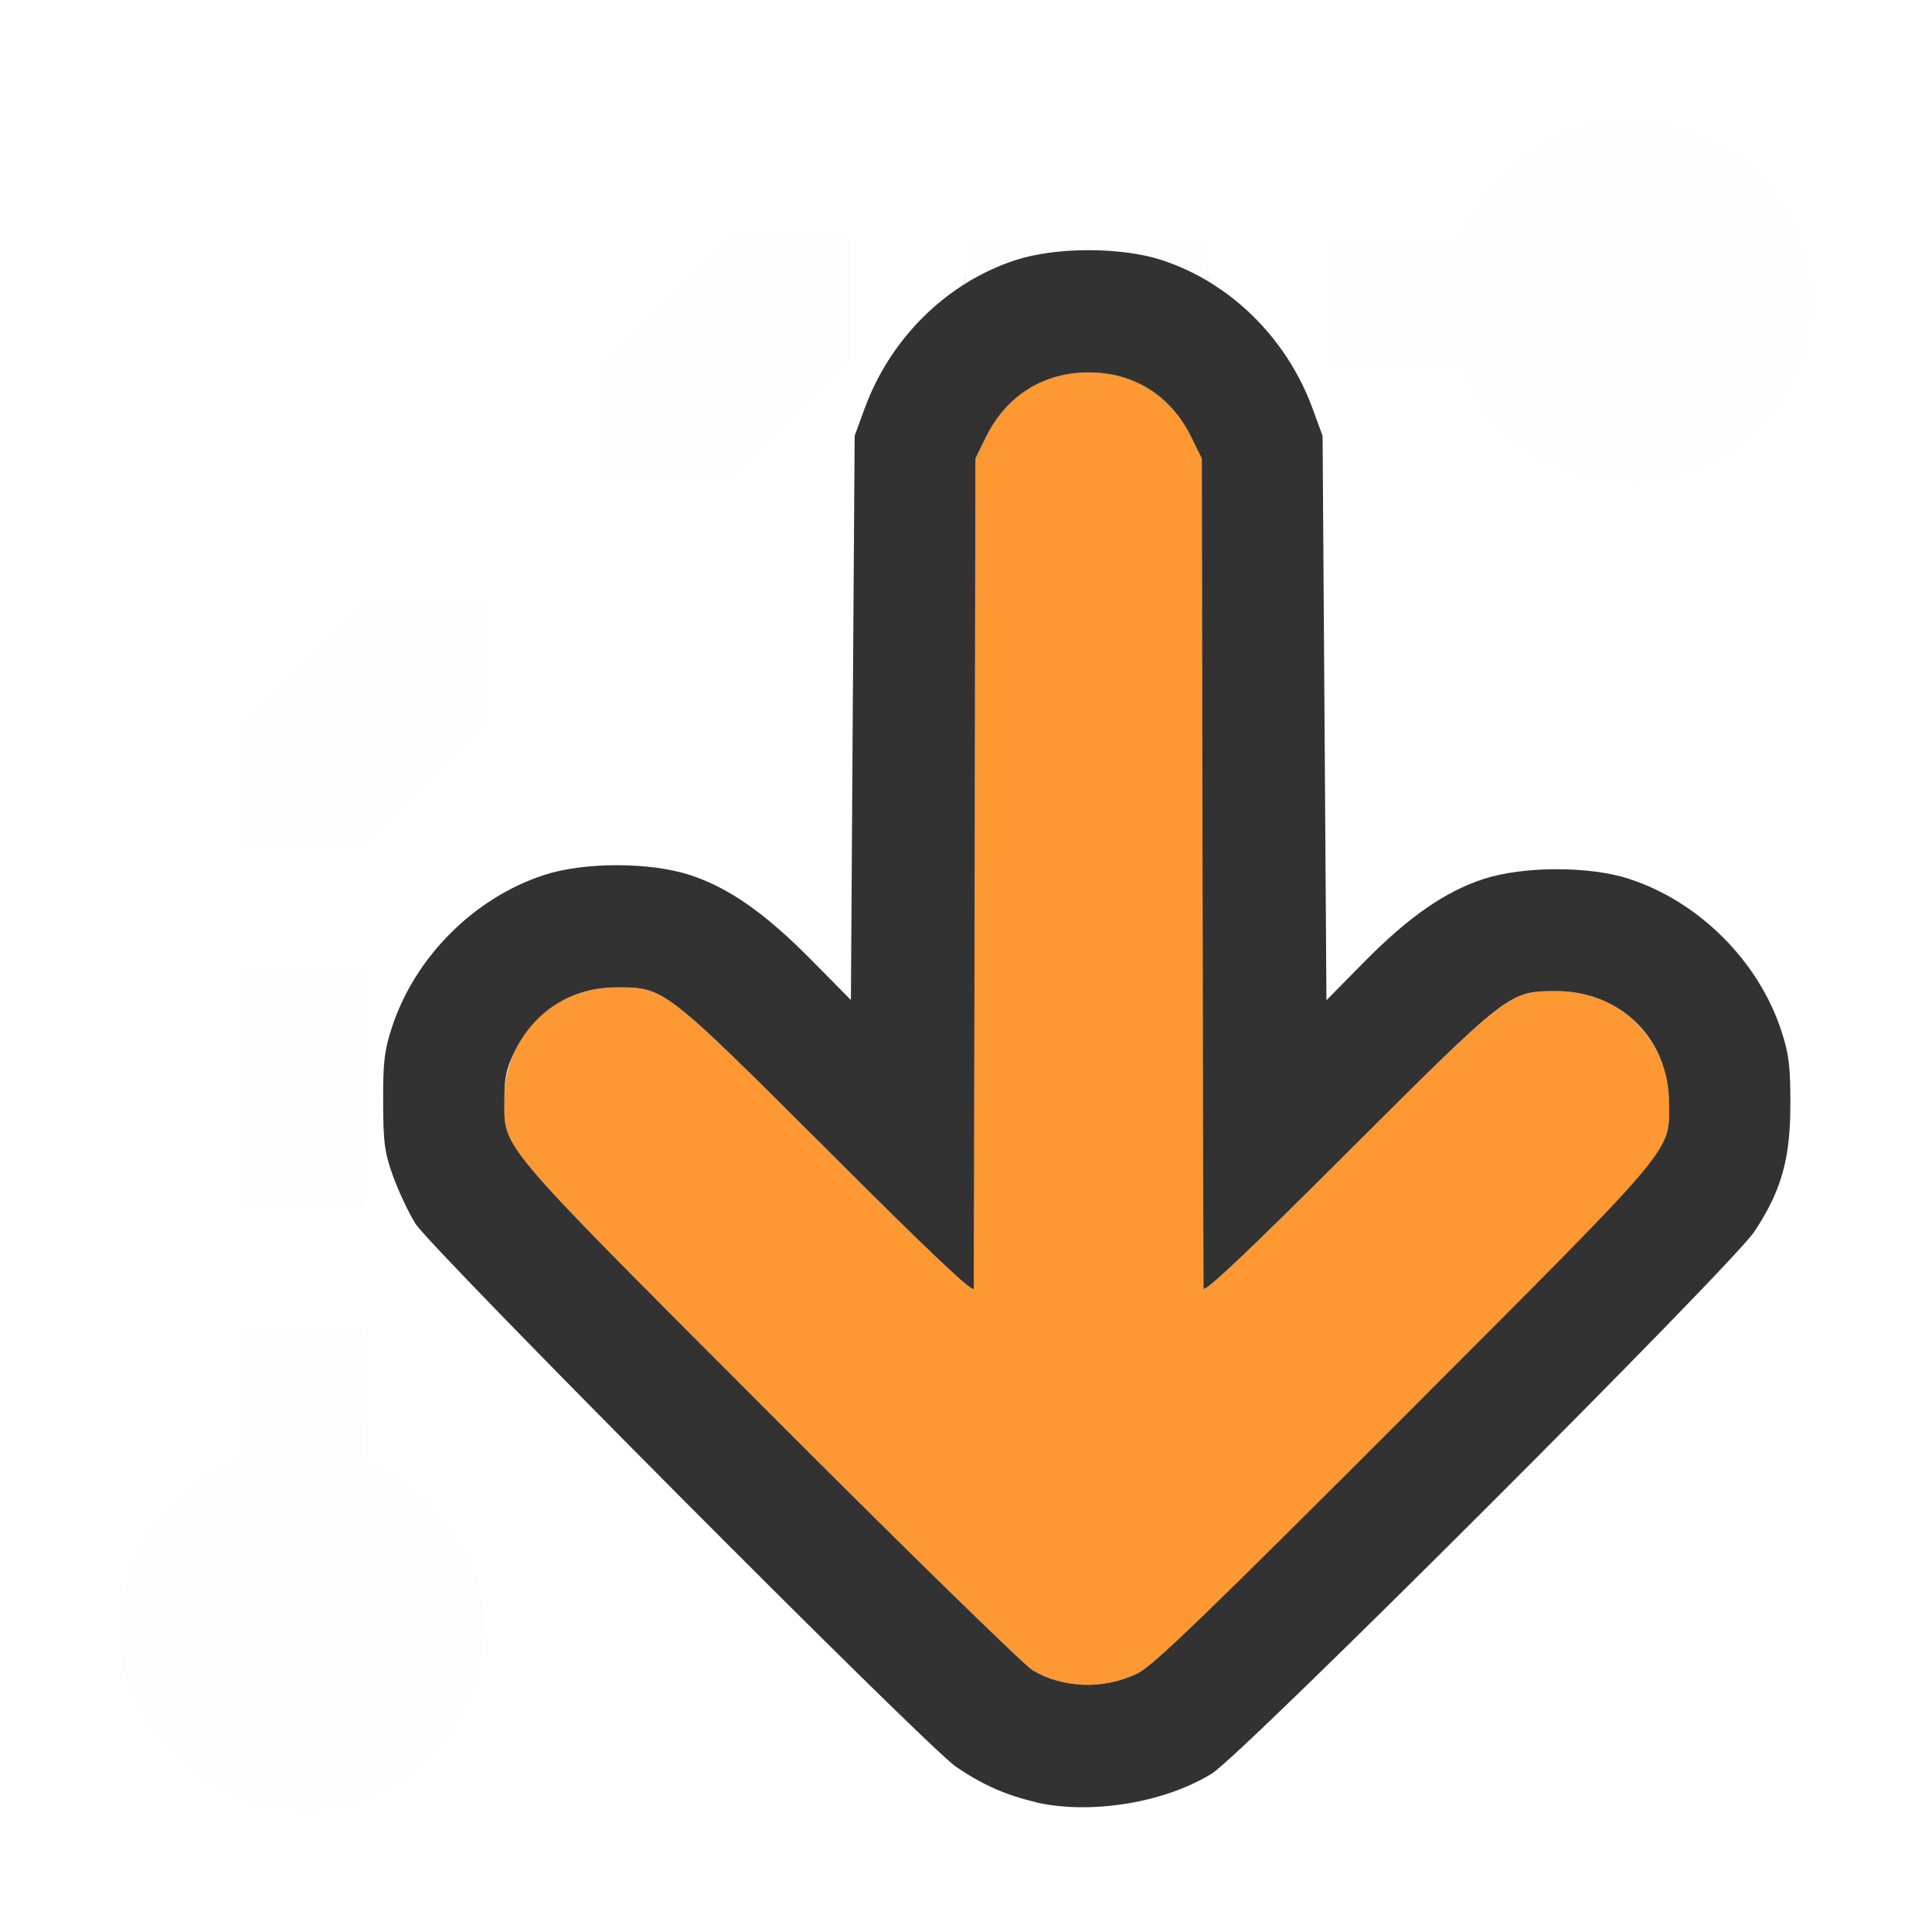
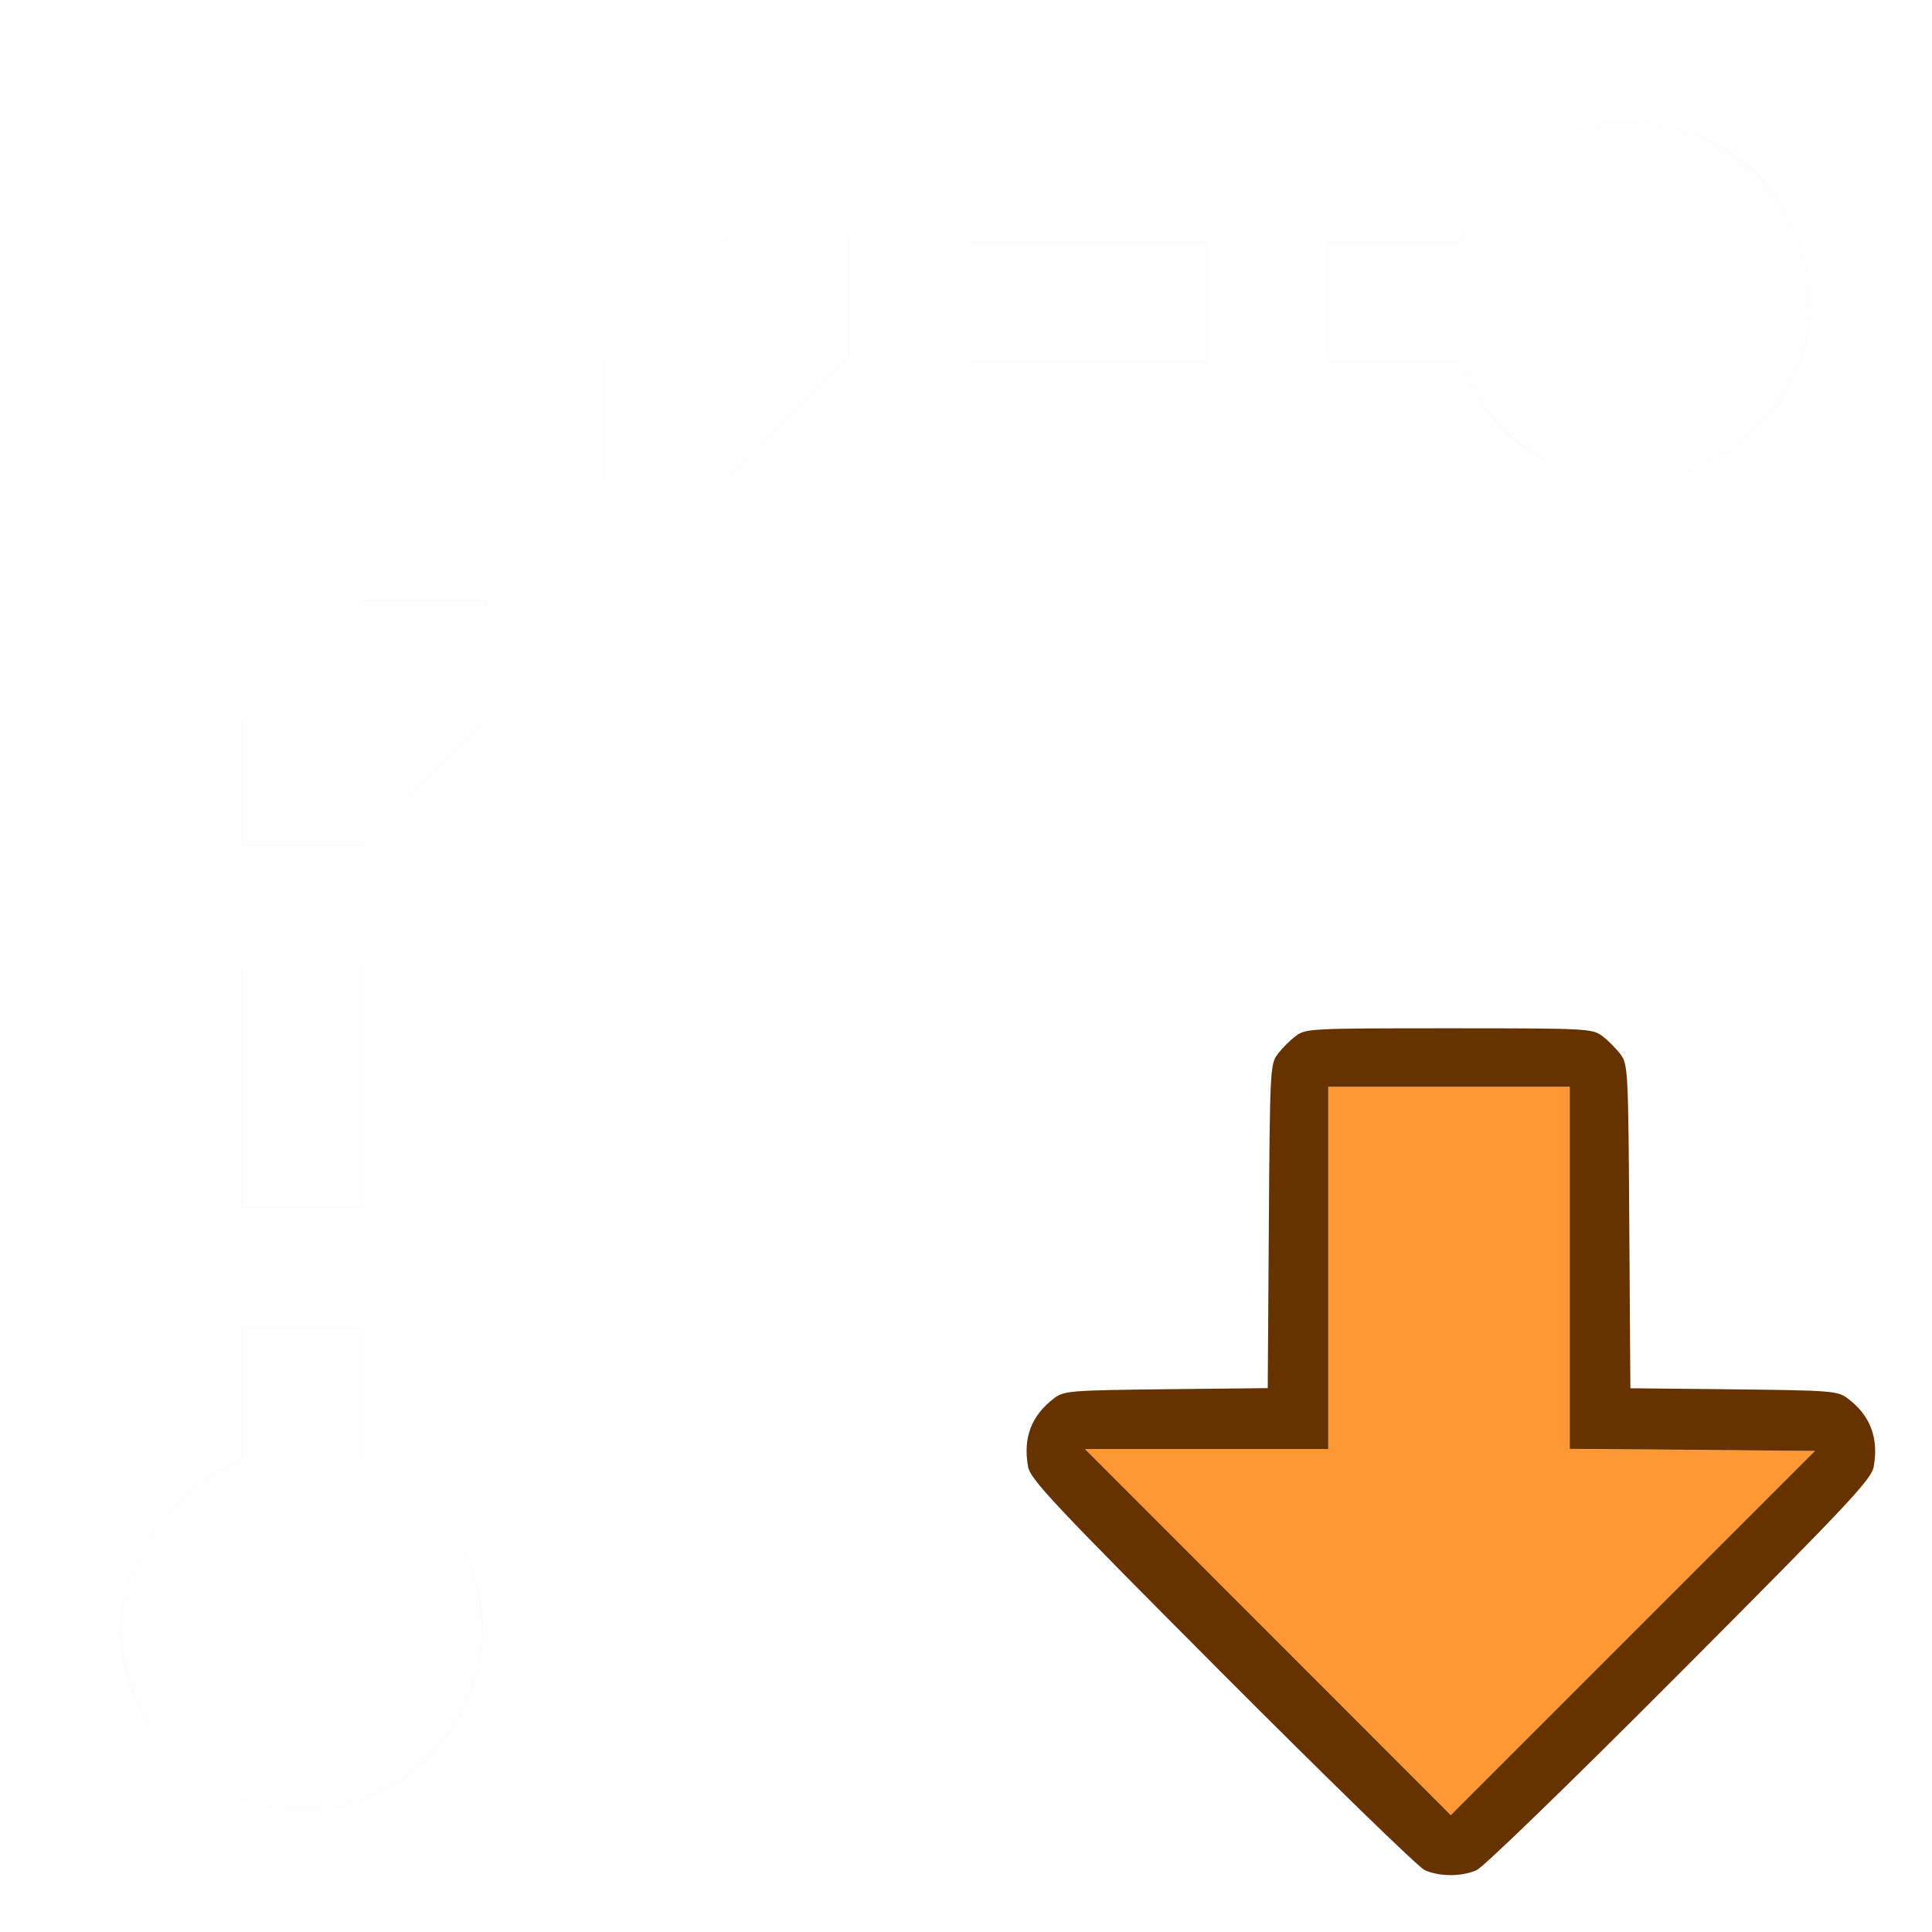
<svg xmlns="http://www.w3.org/2000/svg" version="1.1" id="svg2" width="16" height="16" viewBox="0 0 16 16">
  <defs id="defs6" />
  <g id="MOTIONPATHS_CLEAR">
-     <path style="fill:#ffffff;stroke-width:0.031" d="M 0,8 V 0 h 8 8 v 8 8 H 8 0 Z m 2.858,6.952 C 3.658,14.744 4.156,13.924 3.953,13.147 3.846,12.734 3.56,12.368 3.2,12.182 L 3,12.078 3,11.539 3,11 H 2.5 2 l -1.156e-4,0.539 -1.157e-4,0.539 -0.2,0.103 c -0.36,0.186 -0.646,0.552 -0.753,0.965 -0.277,1.065 0.745,2.083 1.811,1.805 z m 6.791,-0.086 c 0.125,-0.044 0.301,-0.125 0.391,-0.181 0.252,-0.157 4.303,-4.204 4.49,-4.486 0.225,-0.339 0.299,-0.601 0.299,-1.059 0,-0.312 -0.013,-0.414 -0.075,-0.605 C 14.564,7.958 14.073,7.468 13.495,7.278 13.165,7.17 12.616,7.17 12.285,7.279 11.967,7.383 11.665,7.593 11.297,7.966 L 10.984,8.282 10.969,5.946 10.953,3.609 10.87,3.381 C 10.725,2.984 10.4,2.565 10.102,2.39 10.007,2.335 10,2.318 10,2.165 V 2 H 9 8 V 2.17 C 8,2.336 7.996,2.343 7.867,2.432 7.573,2.635 7.3,3.001 7.161,3.382 L 7.078,3.609 7.062,5.946 7.047,8.282 6.719,7.95 C 6.336,7.562 6.036,7.353 5.715,7.247 c -0.332,-0.109 -0.879,-0.109 -1.211,0 C 3.926,7.436 3.436,7.927 3.247,8.505 3.183,8.699 3.172,8.795 3.173,9.125 3.174,9.465 3.185,9.545 3.256,9.743 3.301,9.867 3.384,10.043 3.44,10.133 c 0.13,0.209 4.227,4.325 4.474,4.495 0.372,0.256 0.692,0.345 1.18,0.328 0.249,-0.009 0.383,-0.03 0.555,-0.09 z M 3,9 V 8 H 2.5 2 v 1 1 H 2.5 3 Z M 3.523,6.493 4.031,5.985 V 5.477 4.969 H 3.524 3.016 L 2.508,5.476 2,5.984 V 6.492 7 h 0.507 0.507 z m 3,-3 L 7.031,2.985 V 2.477 1.969 H 6.524 6.016 L 5.508,2.476 5,2.984 V 3.492 4 H 5.507 6.015 Z M 13.858,3.952 C 14.658,3.744 15.156,2.924 14.953,2.147 14.744,1.341 13.926,0.844 13.147,1.047 12.734,1.154 12.368,1.44 12.182,1.8 L 12.078,2 11.539,2 11,2 V 2.5 3 l 0.539,1.156e-4 0.539,1.156e-4 0.103,0.2 c 0.308,0.596 1.031,0.92 1.677,0.752 z" id="path825" />
-     <path style="fill:#fefefe;stroke-width:0.031" d="M 2.129,14.951 C 1.338,14.738 0.846,13.917 1.047,13.147 1.154,12.734 1.44,12.368 1.8,12.182 L 2,12.078 2,11.539 2,11 H 2.5 3 l 1.156e-4,0.539 1.156e-4,0.539 0.2,0.103 c 0.594,0.307 0.92,1.031 0.753,1.672 -0.211,0.81 -1.04,1.308 -1.825,1.097 z M 2,9 V 8 H 2.5 3 v 1 1 H 2.5 2 Z M 2,6.492 V 5.984 L 2.508,5.476 3.016,4.969 H 3.524 4.031 V 5.477 5.985 L 3.523,6.493 3.015,7 H 2.507 2 Z m 3,-3 V 2.984 L 5.508,2.476 6.016,1.969 H 6.524 7.031 V 2.477 2.985 L 6.523,3.493 6.015,4 H 5.507 5 Z m 8.133,0.46 C 12.731,3.844 12.364,3.554 12.182,3.2 L 12.078,3 11.539,3 11,3 V 2.5 2 l 0.539,-1.156e-4 0.539,-1.157e-4 0.103,-0.2 c 0.186,-0.36 0.552,-0.646 0.965,-0.753 1.062,-0.277 2.083,0.745 1.807,1.807 -0.21,0.808 -1.04,1.309 -1.82,1.098 z M 8,2.166 V 2 h 1 1 V 2.155 2.309 L 9.82,2.229 C 9.316,2.006 8.67,2.011 8.187,2.243 L 8,2.333 Z" id="path823" />
-     <path style="fill:#fe9832;stroke-width:0.031" d="M 8.817,13.936 C 8.742,13.921 8.623,13.874 8.551,13.831 8.48,13.789 7.498,12.829 6.368,11.697 4.088,9.413 4.177,9.519 4.177,9.105 c -3.125e-4,-0.527 0.402,-0.927 0.932,-0.927 0.394,0 0.39,-0.004 1.742,1.347 0.846,0.844 1.212,1.19 1.213,1.147 0.001,-0.034 0.005,-1.595 0.008,-3.468 l 0.006,-3.406 0.087,-0.177 C 8.334,3.277 8.64,3.084 9.016,3.084 c 0.376,0 0.682,0.193 0.851,0.536 l 0.087,0.177 0.006,3.406 c 0.003,1.873 0.007,3.434 0.008,3.468 0.001,0.043 0.362,-0.298 1.197,-1.131 1.336,-1.333 1.333,-1.331 1.727,-1.331 0.374,0 0.683,0.194 0.848,0.532 0.068,0.138 0.084,0.216 0.084,0.396 -2.5e-4,0.414 0.089,0.309 -2.191,2.592 -1.63,1.632 -2.086,2.071 -2.21,2.131 -0.182,0.087 -0.413,0.117 -0.605,0.078 z" id="path821" />
-     <path style="fill:#323232;stroke-width:0.031" d="M 8.578,14.924 C 8.33,14.867 8.132,14.779 7.914,14.629 7.666,14.458 3.57,10.342 3.44,10.133 3.384,10.043 3.301,9.867 3.256,9.743 3.185,9.545 3.174,9.465 3.173,9.125 3.172,8.795 3.183,8.699 3.247,8.505 3.436,7.927 3.926,7.436 4.504,7.247 c 0.332,-0.109 0.879,-0.109 1.211,0 0.321,0.105 0.621,0.315 1.004,0.703 L 7.047,8.282 7.062,5.946 7.078,3.609 7.161,3.382 C 7.374,2.8 7.842,2.34 8.41,2.154 c 0.332,-0.109 0.879,-0.109 1.211,0 0.568,0.186 1.036,0.647 1.249,1.229 l 0.083,0.227 0.016,2.337 0.016,2.337 0.312,-0.317 c 0.368,-0.373 0.67,-0.583 0.988,-0.687 0.331,-0.108 0.88,-0.109 1.209,-4.844e-4 0.578,0.189 1.069,0.68 1.258,1.257 0.063,0.192 0.075,0.293 0.075,0.605 0,0.457 -0.074,0.72 -0.299,1.059 -0.187,0.282 -4.238,4.329 -4.49,4.486 -0.391,0.243 -1.008,0.344 -1.461,0.239 z m 0.844,-1.066 c 0.124,-0.059 0.579,-0.498 2.21,-2.131 2.28,-2.283 2.191,-2.177 2.191,-2.592 3.13e-4,-0.527 -0.402,-0.927 -0.932,-0.927 -0.394,0 -0.391,-0.002 -1.727,1.331 -0.835,0.834 -1.196,1.175 -1.197,1.131 -0.001,-0.034 -0.005,-1.595 -0.008,-3.468 L 9.953,3.797 9.866,3.62 C 9.698,3.277 9.391,3.084 9.016,3.084 c -0.376,0 -0.682,0.193 -0.851,0.536 l -0.087,0.177 -0.006,3.406 c -0.003,1.873 -0.007,3.434 -0.008,3.468 C 8.063,10.715 7.697,10.369 6.852,9.524 5.499,8.174 5.503,8.177 5.109,8.177 c -0.374,0 -0.683,0.194 -0.848,0.532 -0.068,0.138 -0.084,0.216 -0.084,0.396 2.5e-4,0.414 -0.089,0.309 2.191,2.593 1.129,1.131 2.112,2.091 2.183,2.134 0.255,0.152 0.588,0.162 0.87,0.027 z" id="path819" />
+     <path style="fill:#ffffff;stroke-width:0.031" d="M 0,8 V 0 h 8 8 v 8 8 H 8 0 Z m 12.228,7.488 c 0.057,-0.025 0.78,-0.725 1.684,-1.633 1.402,-1.407 1.586,-1.603 1.605,-1.708 0.043,-0.239 -0.028,-0.425 -0.217,-0.567 -0.081,-0.061 -0.134,-0.065 -0.942,-0.074 l -0.856,-0.009 -0.009,-1.34 C 13.485,8.859 13.482,8.814 13.42,8.731 13.385,8.683 13.317,8.615 13.269,8.58 13.186,8.518 13.146,8.516 12,8.516 c -1.146,0 -1.186,0.002 -1.269,0.064 -0.047,0.035 -0.115,0.103 -0.151,0.151 -0.062,0.084 -0.065,0.129 -0.073,1.426 l -0.009,1.34 -0.841,0.009 c -0.792,0.009 -0.846,0.013 -0.927,0.074 -0.189,0.141 -0.26,0.327 -0.217,0.567 0.019,0.105 0.203,0.301 1.605,1.708 0.871,0.874 1.626,1.608 1.678,1.632 0.122,0.055 0.305,0.056 0.431,0.001 z M 2.858,14.952 C 3.658,14.744 4.156,13.924 3.953,13.147 3.846,12.734 3.56,12.368 3.2,12.182 L 3,12.078 3,11.539 3,11 H 2.5 2 l -1.156e-4,0.539 -1.157e-4,0.539 -0.2,0.103 C 1.44,12.368 1.154,12.734 1.047,13.147 0.769,14.211 1.791,15.23 2.858,14.952 Z M 3,9 V 8 H 2.5 2 v 1 1 H 2.5 3 Z M 3.523,6.493 4.031,5.985 V 5.477 4.969 H 3.524 3.016 L 2.508,5.476 2,5.984 V 6.492 7 h 0.507 0.507 z m 3,-3 L 7.031,2.985 V 2.477 1.969 H 6.524 6.016 L 5.508,2.476 5,2.984 V 3.492 4 H 5.507 6.015 Z M 13.858,3.952 C 14.658,3.744 15.156,2.924 14.953,2.147 14.744,1.341 13.926,0.844 13.147,1.047 12.734,1.154 12.368,1.44 12.182,1.8 L 12.078,2 11.539,2 11,2 V 2.5 3 l 0.539,1.156e-4 0.539,1.156e-4 0.103,0.2 c 0.308,0.596 1.031,0.92 1.677,0.752 z M 10,2.5 V 2 H 9 8 V 2.5 3 h 1 1 z" id="path825" />
+     <path style="fill:#fefefe;stroke-width:0.031" d="M 2.129,14.951 C 1.338,14.738 0.846,13.917 1.047,13.147 1.154,12.734 1.44,12.368 1.8,12.182 L 2,12.078 2,11.539 2,11 H 2.5 3 l 1.156e-4,0.539 1.156e-4,0.539 0.2,0.103 c 0.594,0.307 0.92,1.031 0.753,1.672 -0.211,0.81 -1.04,1.308 -1.825,1.097 z M 2,9 V 8 H 2.5 3 v 1 1 H 2.5 2 Z M 2,6.492 V 5.984 L 2.508,5.476 3.016,4.969 H 3.524 4.031 V 5.477 5.985 L 3.523,6.493 3.015,7 H 2.507 2 Z m 3,-3 V 2.984 L 5.508,2.476 6.016,1.969 H 6.524 7.031 V 2.477 2.985 L 6.523,3.493 6.015,4 H 5.507 5 Z m 8.133,0.46 C 12.731,3.844 12.364,3.554 12.182,3.2 L 12.078,3 11.539,3 11,3 V 2.5 2 l 0.539,-1.156e-4 0.539,-1.157e-4 0.103,-0.2 c 0.186,-0.36 0.552,-0.646 0.965,-0.753 1.062,-0.277 2.083,0.745 1.807,1.807 -0.21,0.808 -1.04,1.309 -1.82,1.098 z M 8,2.5 V 2 h 1 1 V 2.5 3 H 9 8 Z" id="path823" />
+     <path style="fill:#fe9832;stroke-width:0.031" d="M 10.5,13.516 8.985,12 H 9.992 11 V 10.5 9 h 1 1 v 1.5 1.5 l 1.016,0.008 1.016,0.008 -1.508,1.508 -1.508,1.508 z" id="path821" />
+     <path style="fill:#653200;stroke-width:0.031" d="m 11.797,15.486 c -0.052,-0.023 -0.806,-0.758 -1.678,-1.632 -1.402,-1.407 -1.586,-1.603 -1.605,-1.708 -0.043,-0.239 0.028,-0.425 0.217,-0.567 0.081,-0.061 0.134,-0.065 0.927,-0.074 l 0.841,-0.009 0.009,-1.34 c 0.009,-1.298 0.011,-1.343 0.073,-1.426 0.035,-0.047 0.103,-0.115 0.151,-0.151 C 10.814,8.518 10.854,8.516 12,8.516 c 1.146,0 1.186,0.002 1.269,0.064 0.047,0.035 0.115,0.103 0.151,0.151 0.062,0.084 0.065,0.129 0.073,1.426 l 0.009,1.34 0.856,0.009 c 0.808,0.009 0.861,0.013 0.942,0.074 0.189,0.141 0.26,0.327 0.217,0.567 -0.019,0.105 -0.203,0.301 -1.605,1.708 -0.904,0.907 -1.627,1.608 -1.684,1.633 -0.126,0.055 -0.308,0.054 -0.431,-0.001 z M 14.016,12.007 13,11.999 V 10.5 9 H 12 11 V 10.5 12 H 9.992 8.985 l 1.515,1.516 1.515,1.516 1.508,-1.508 1.508,-1.508 z" id="path819" />
  </g>
</svg>
